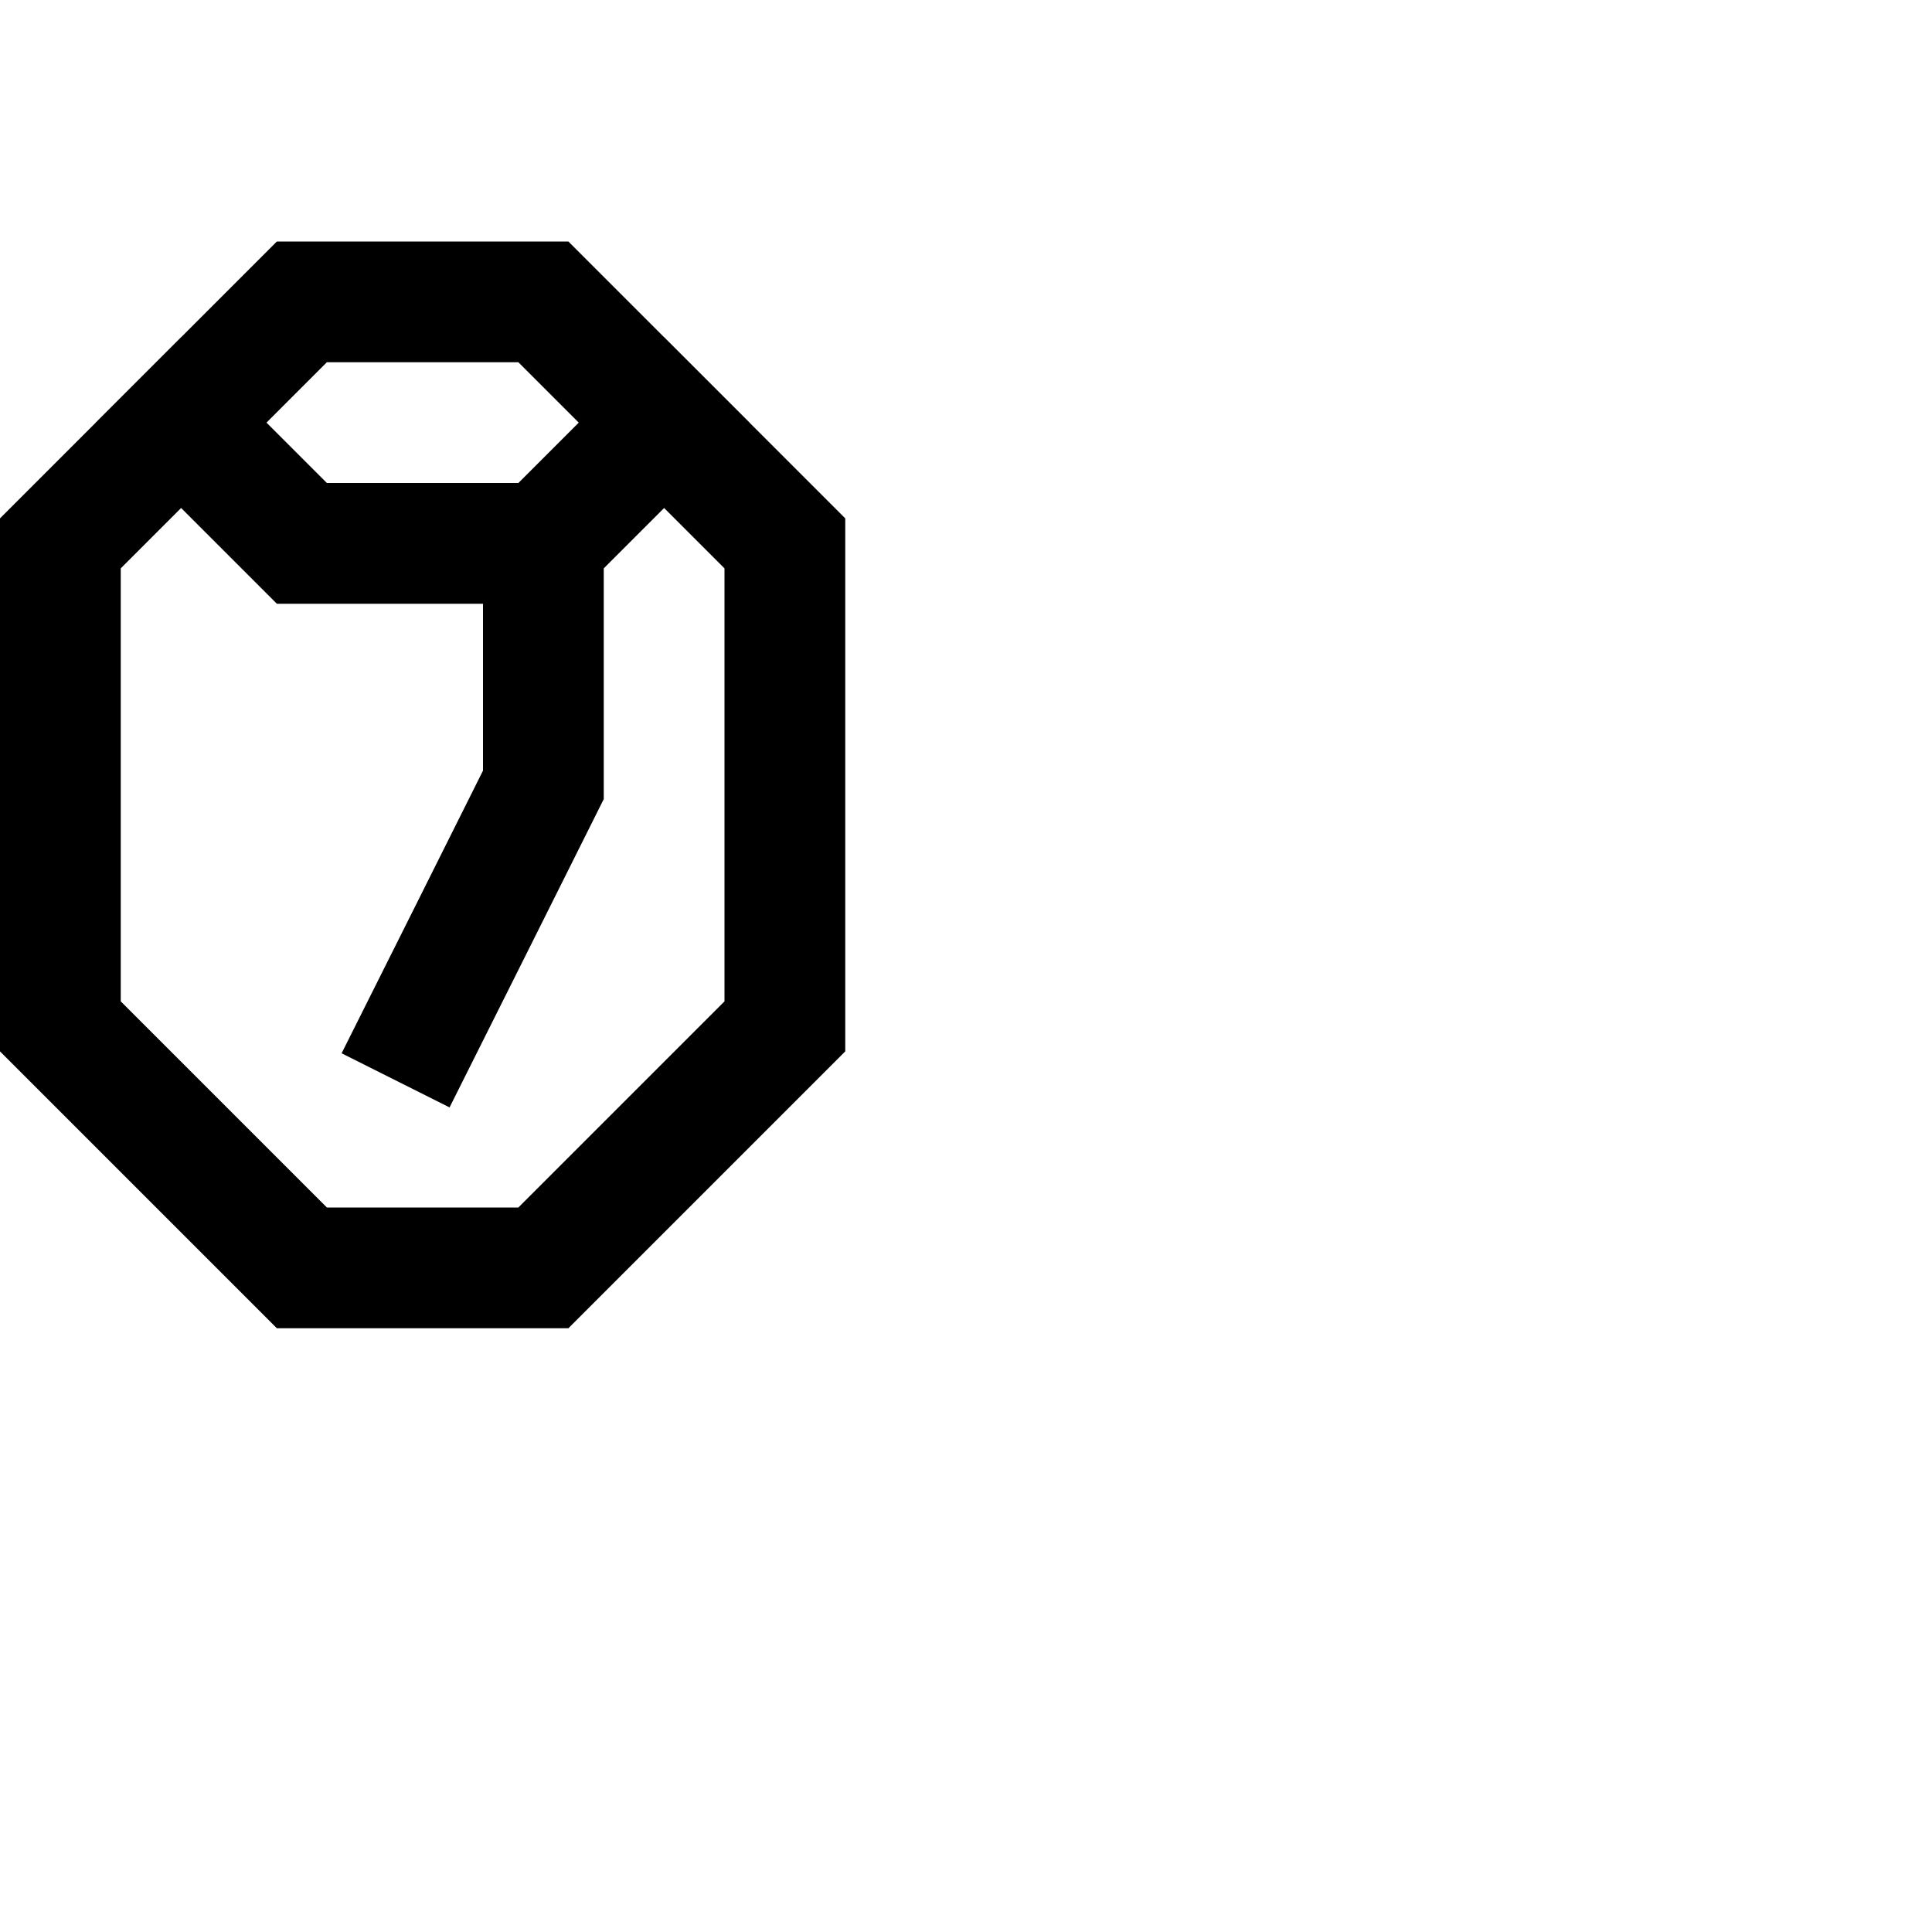
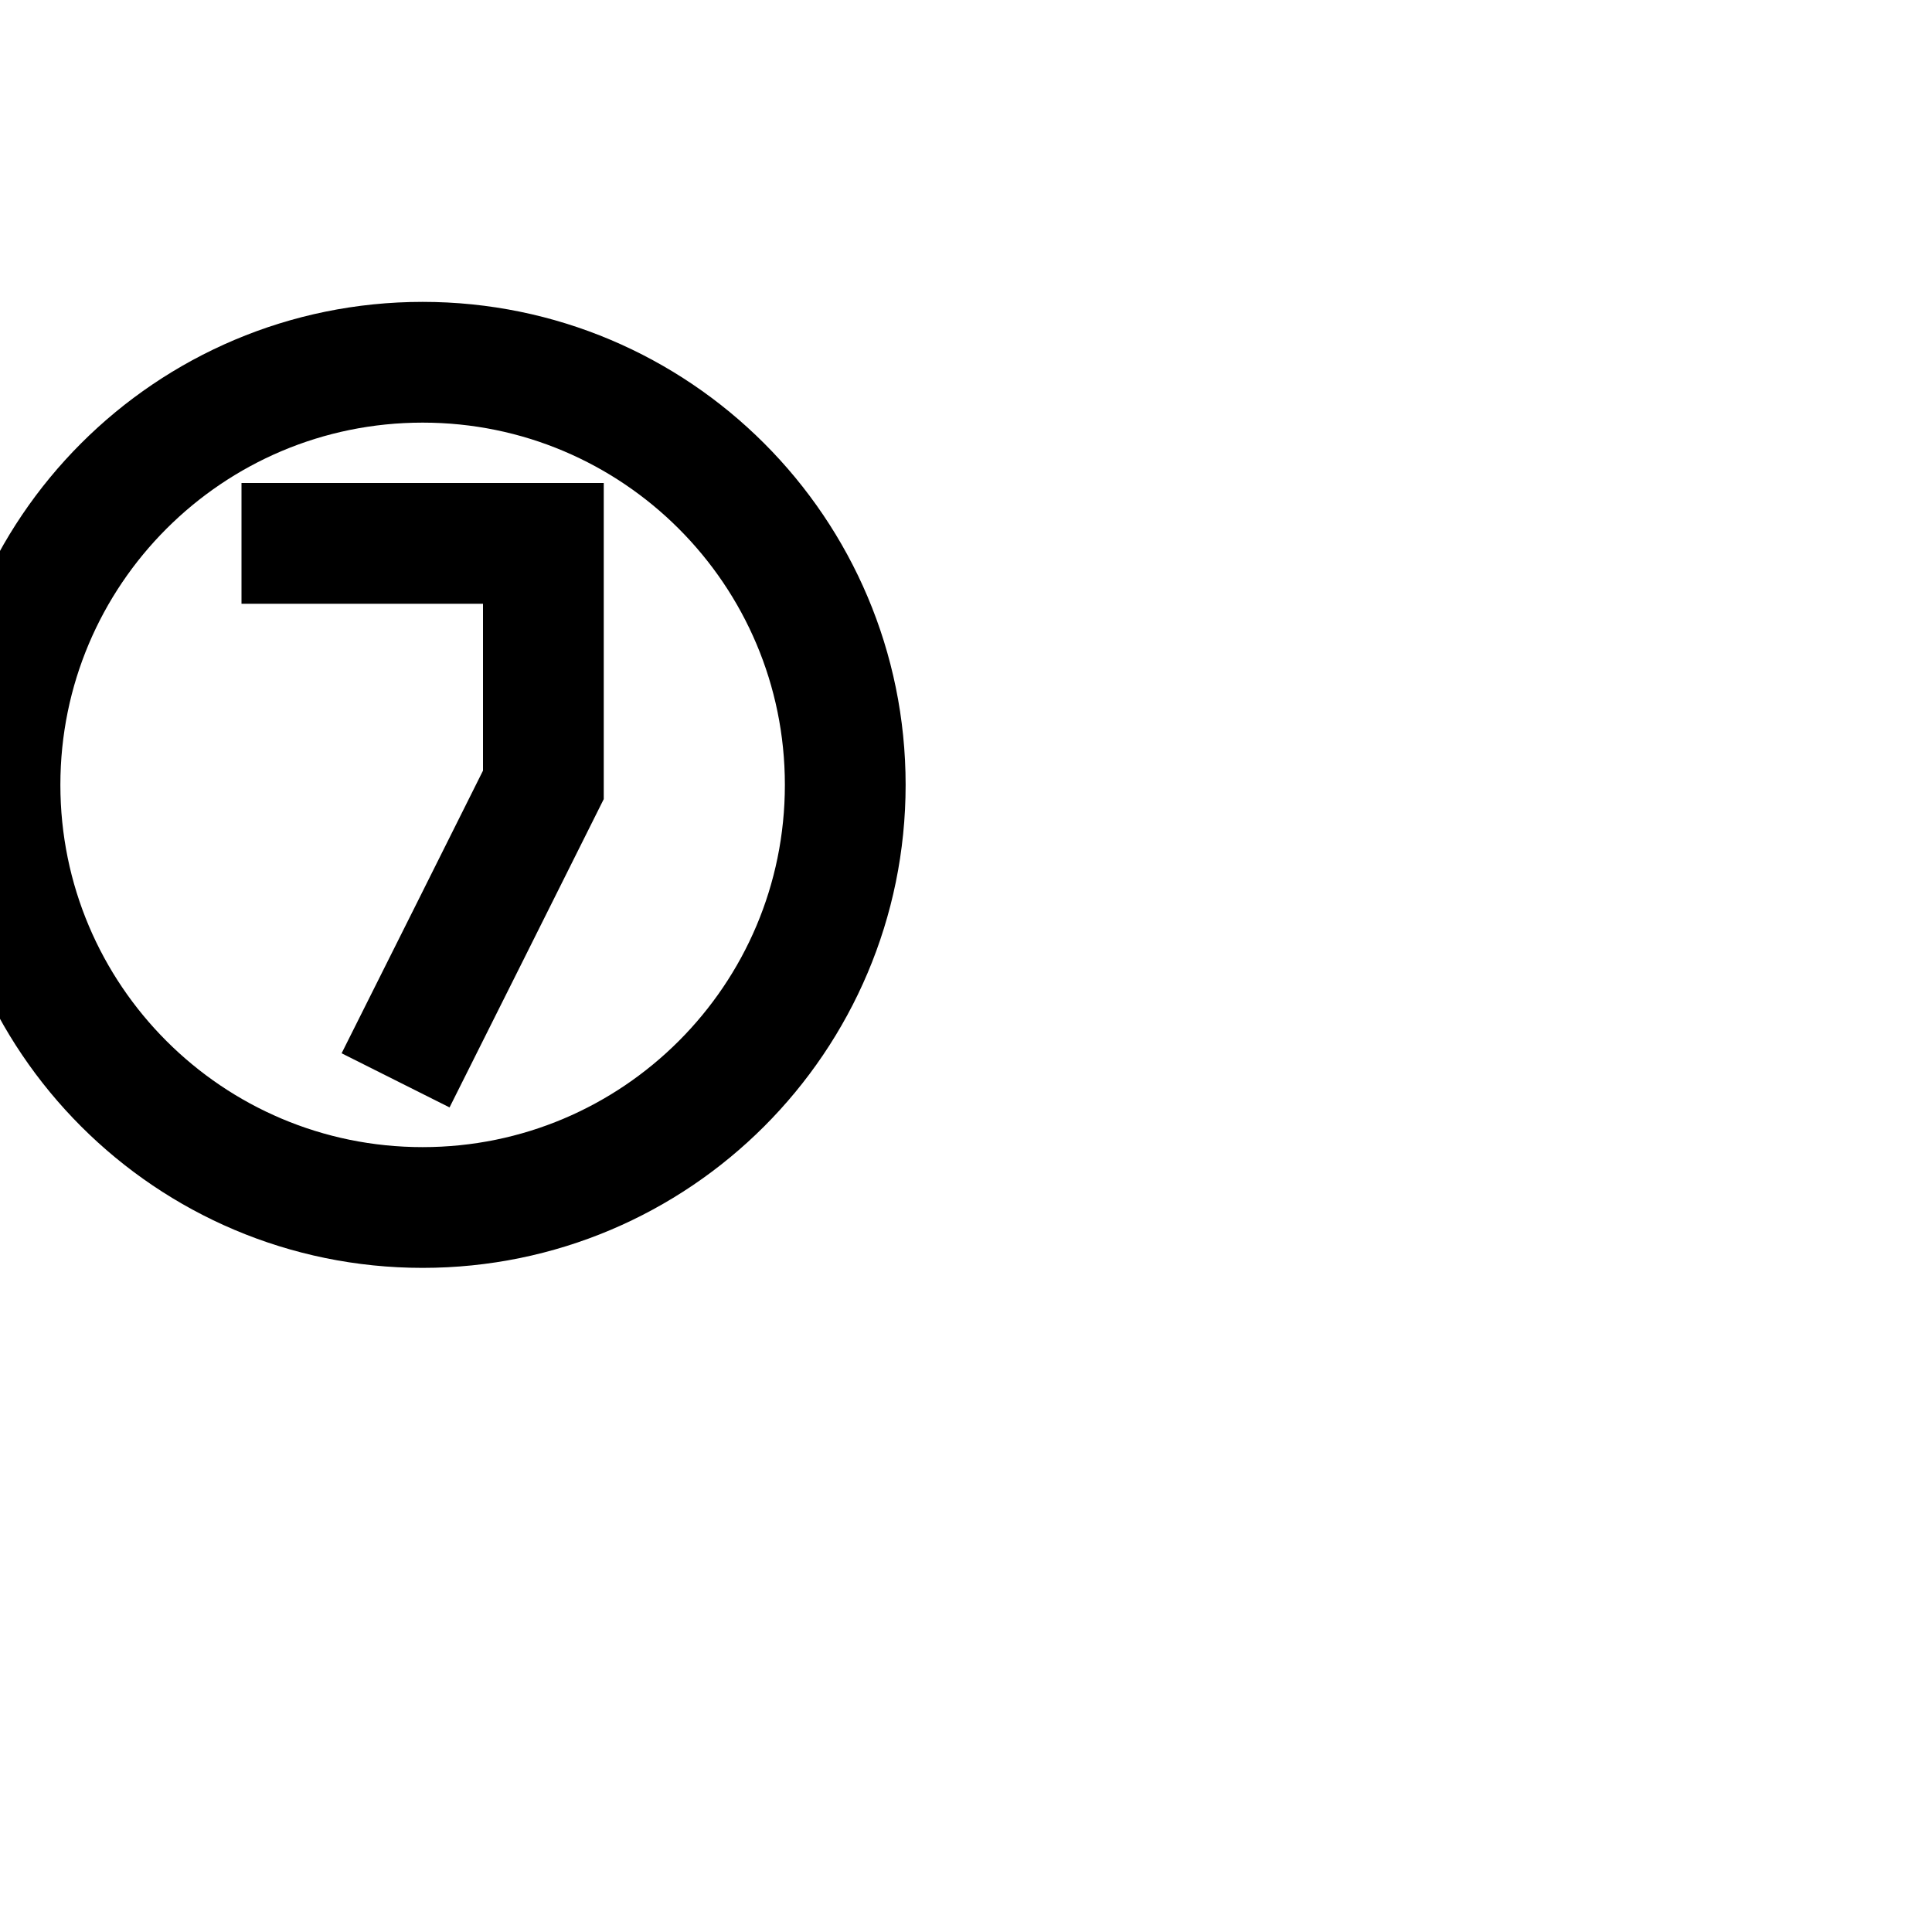
<svg xmlns="http://www.w3.org/2000/svg" viewBox="0 0 16 16" width="160" height="160">
-   <path d="M1.854 3.146 C1.520 3.480 0.833 4.167 0.500 4.500 C0.500 5.833 0.500 7.167 0.500 8.500 C1.167 9.167 1.833 9.833 2.500 10.500 C3.167 10.500 3.833 10.500 4.500 10.500 C5.167 9.833 5.833 9.167 6.500 8.500 C6.500 7.167 6.500 5.833 6.500 4.500 C6.167 4.167 5.480 3.480 5.146 3.146  M1.146 3.854 C1.480 3.520 2.167 2.833 2.500 2.500 C3.167 2.500 3.833 2.500 4.500 2.500 C4.833 2.833 5.520 3.520 5.854 3.854  M1.146 3.146 C1.480 3.480 2.167 4.167 2.500 4.500 C3.167 4.500 4.333 4.500 5.000 4.500  M3.276 8.947 C3.610 8.281 4.167 7.167 4.500 6.500 C4.500 5.833 4.500 4.667 4.500 4.000  M4.146 4.854 C4.480 4.520 5.520 3.480 5.854 3.146 " fill="none" stroke="#000" stroke-width="1.0" stroke-linecap="butt" stroke-linejoin="miter" stroke-miterlimit="4" />
+   <path d="M7.000 6.500 C7.000 4.567 5.433 3.000 3.500 3.000 C1.567 3.000 0.000 4.567 0.000 6.500 C-0.000 8.433 1.567 10.000 3.500 10.000 C5.433 10.000 7.000 8.433 7.000 6.500 Z M2.000 4.500 C2.667 4.500 4.333 4.500 5.000 4.500  M4.500 4.000 C4.500 4.667 4.500 5.833 4.500 6.500 C4.167 7.167 3.610 8.281 3.276 8.947 " fill="none" stroke="#000" stroke-width="1.0" stroke-linecap="butt" stroke-linejoin="miter" stroke-miterlimit="4" />
</svg>
